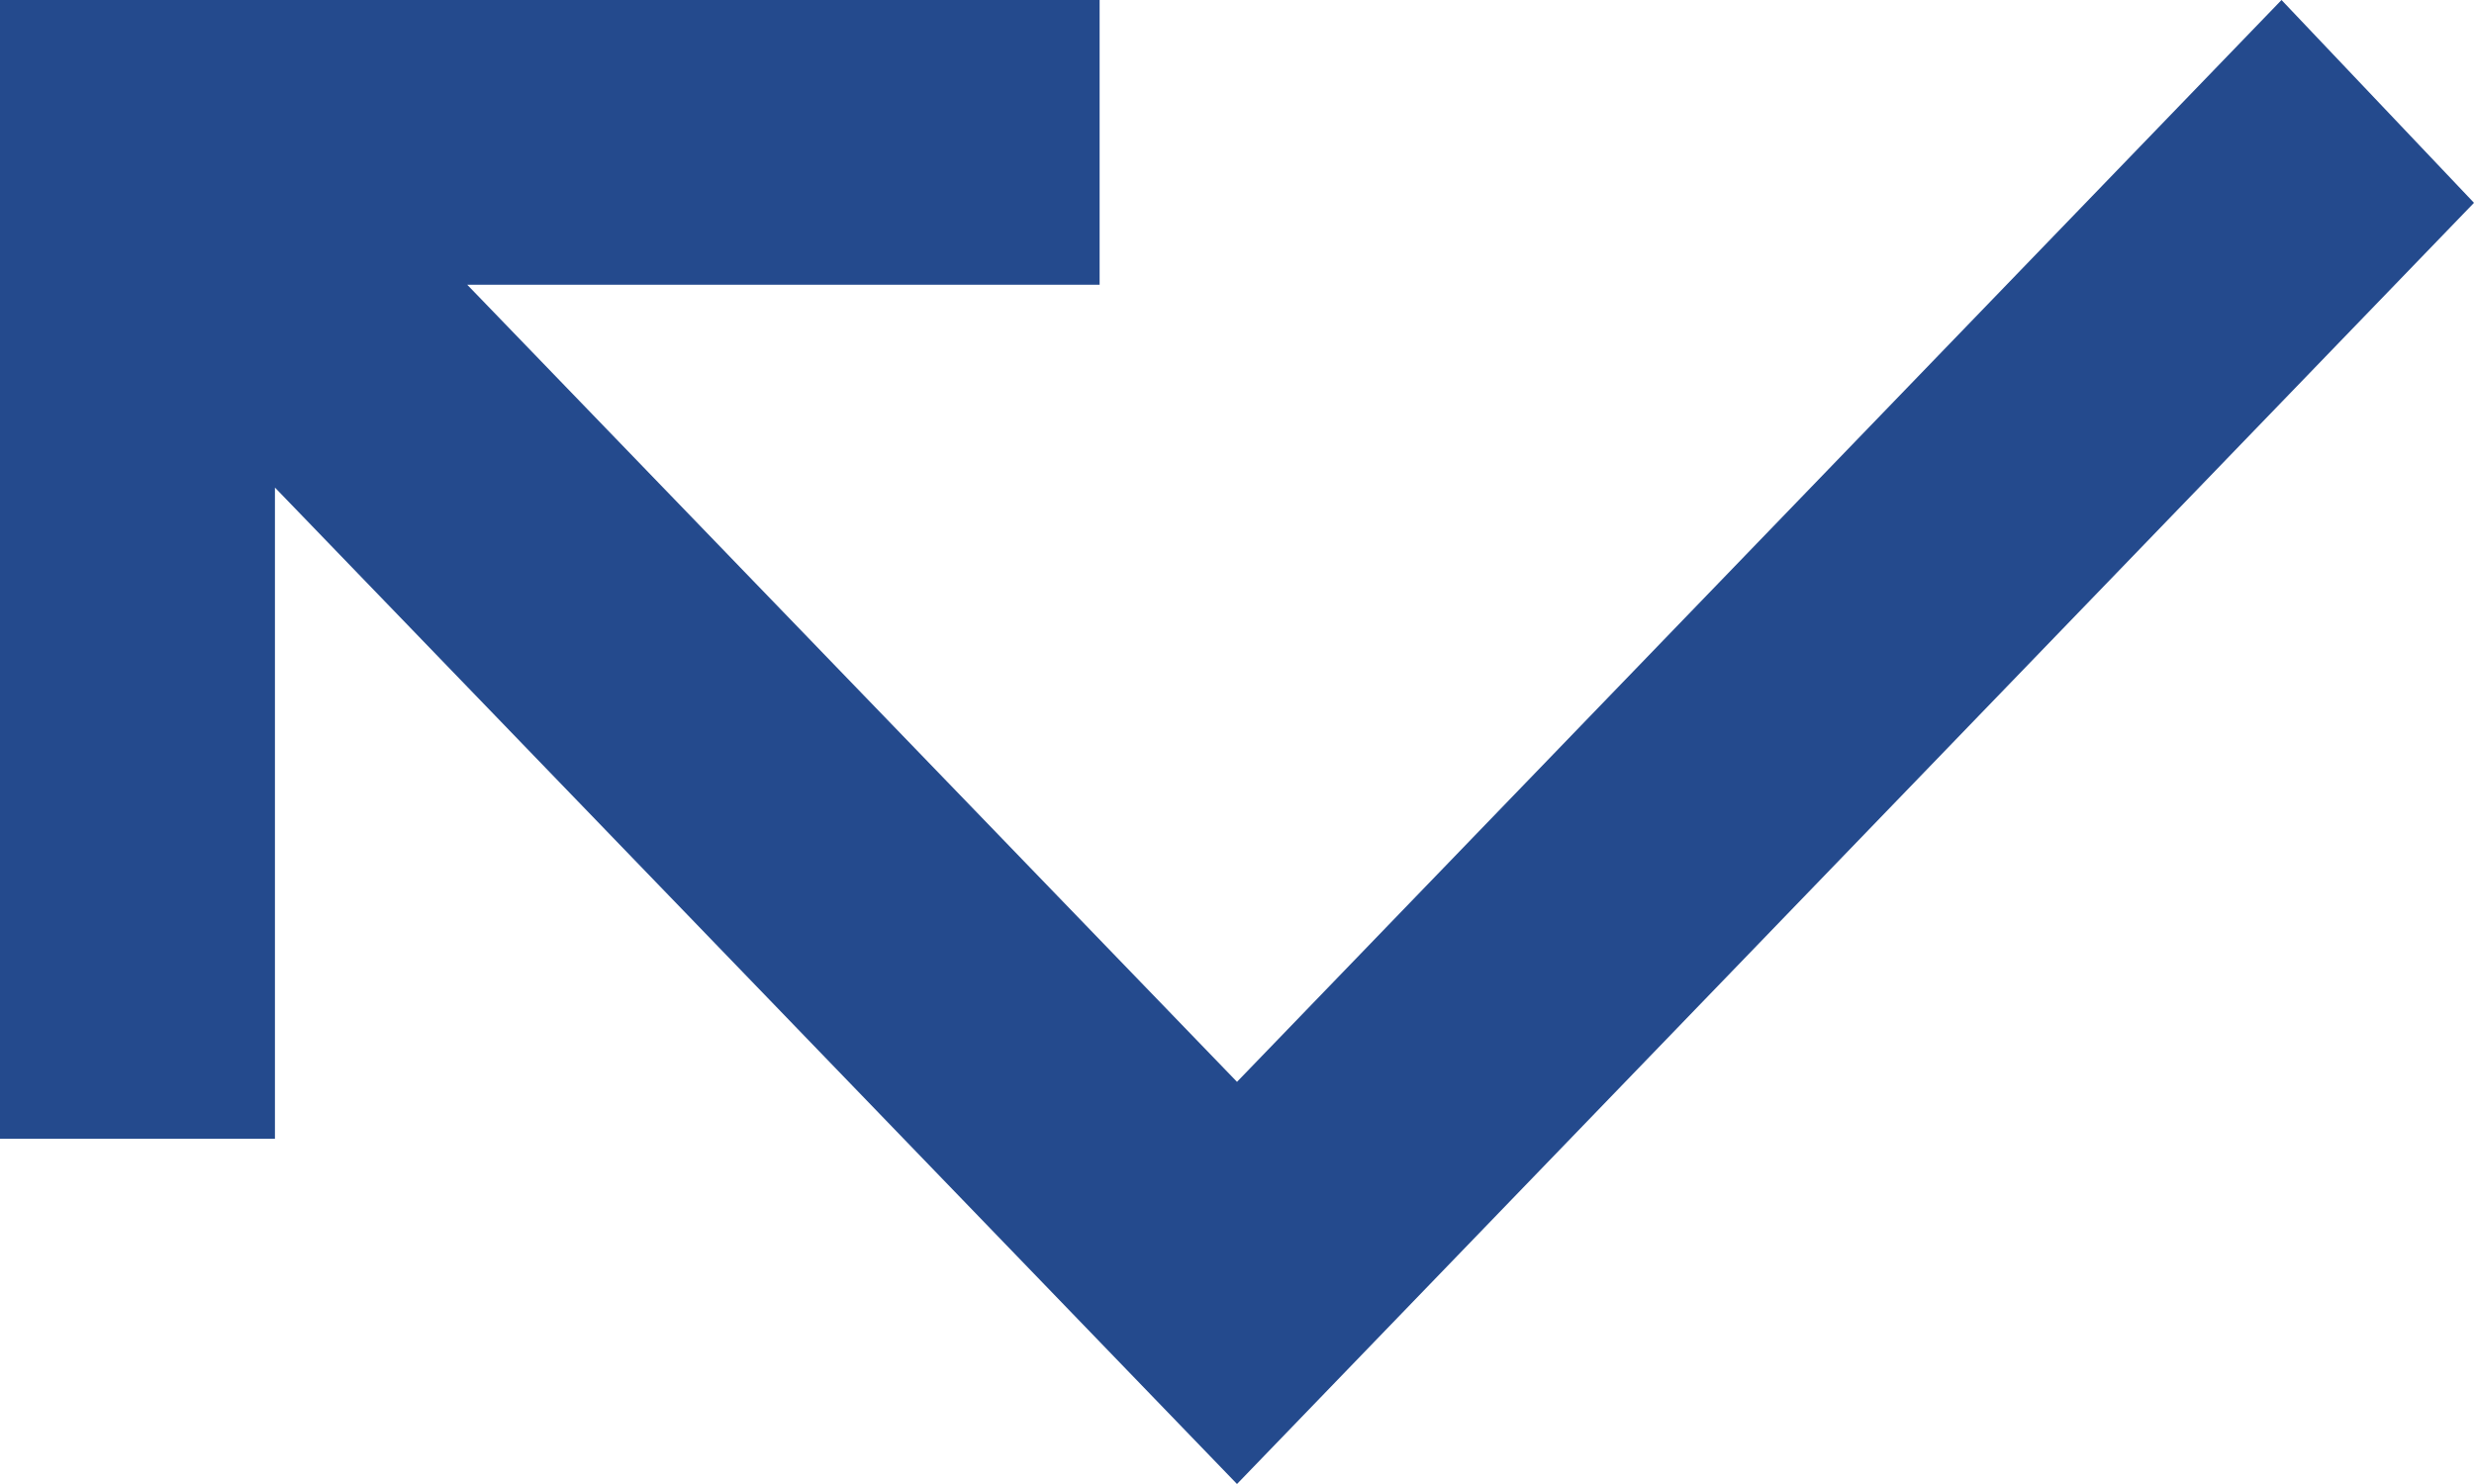
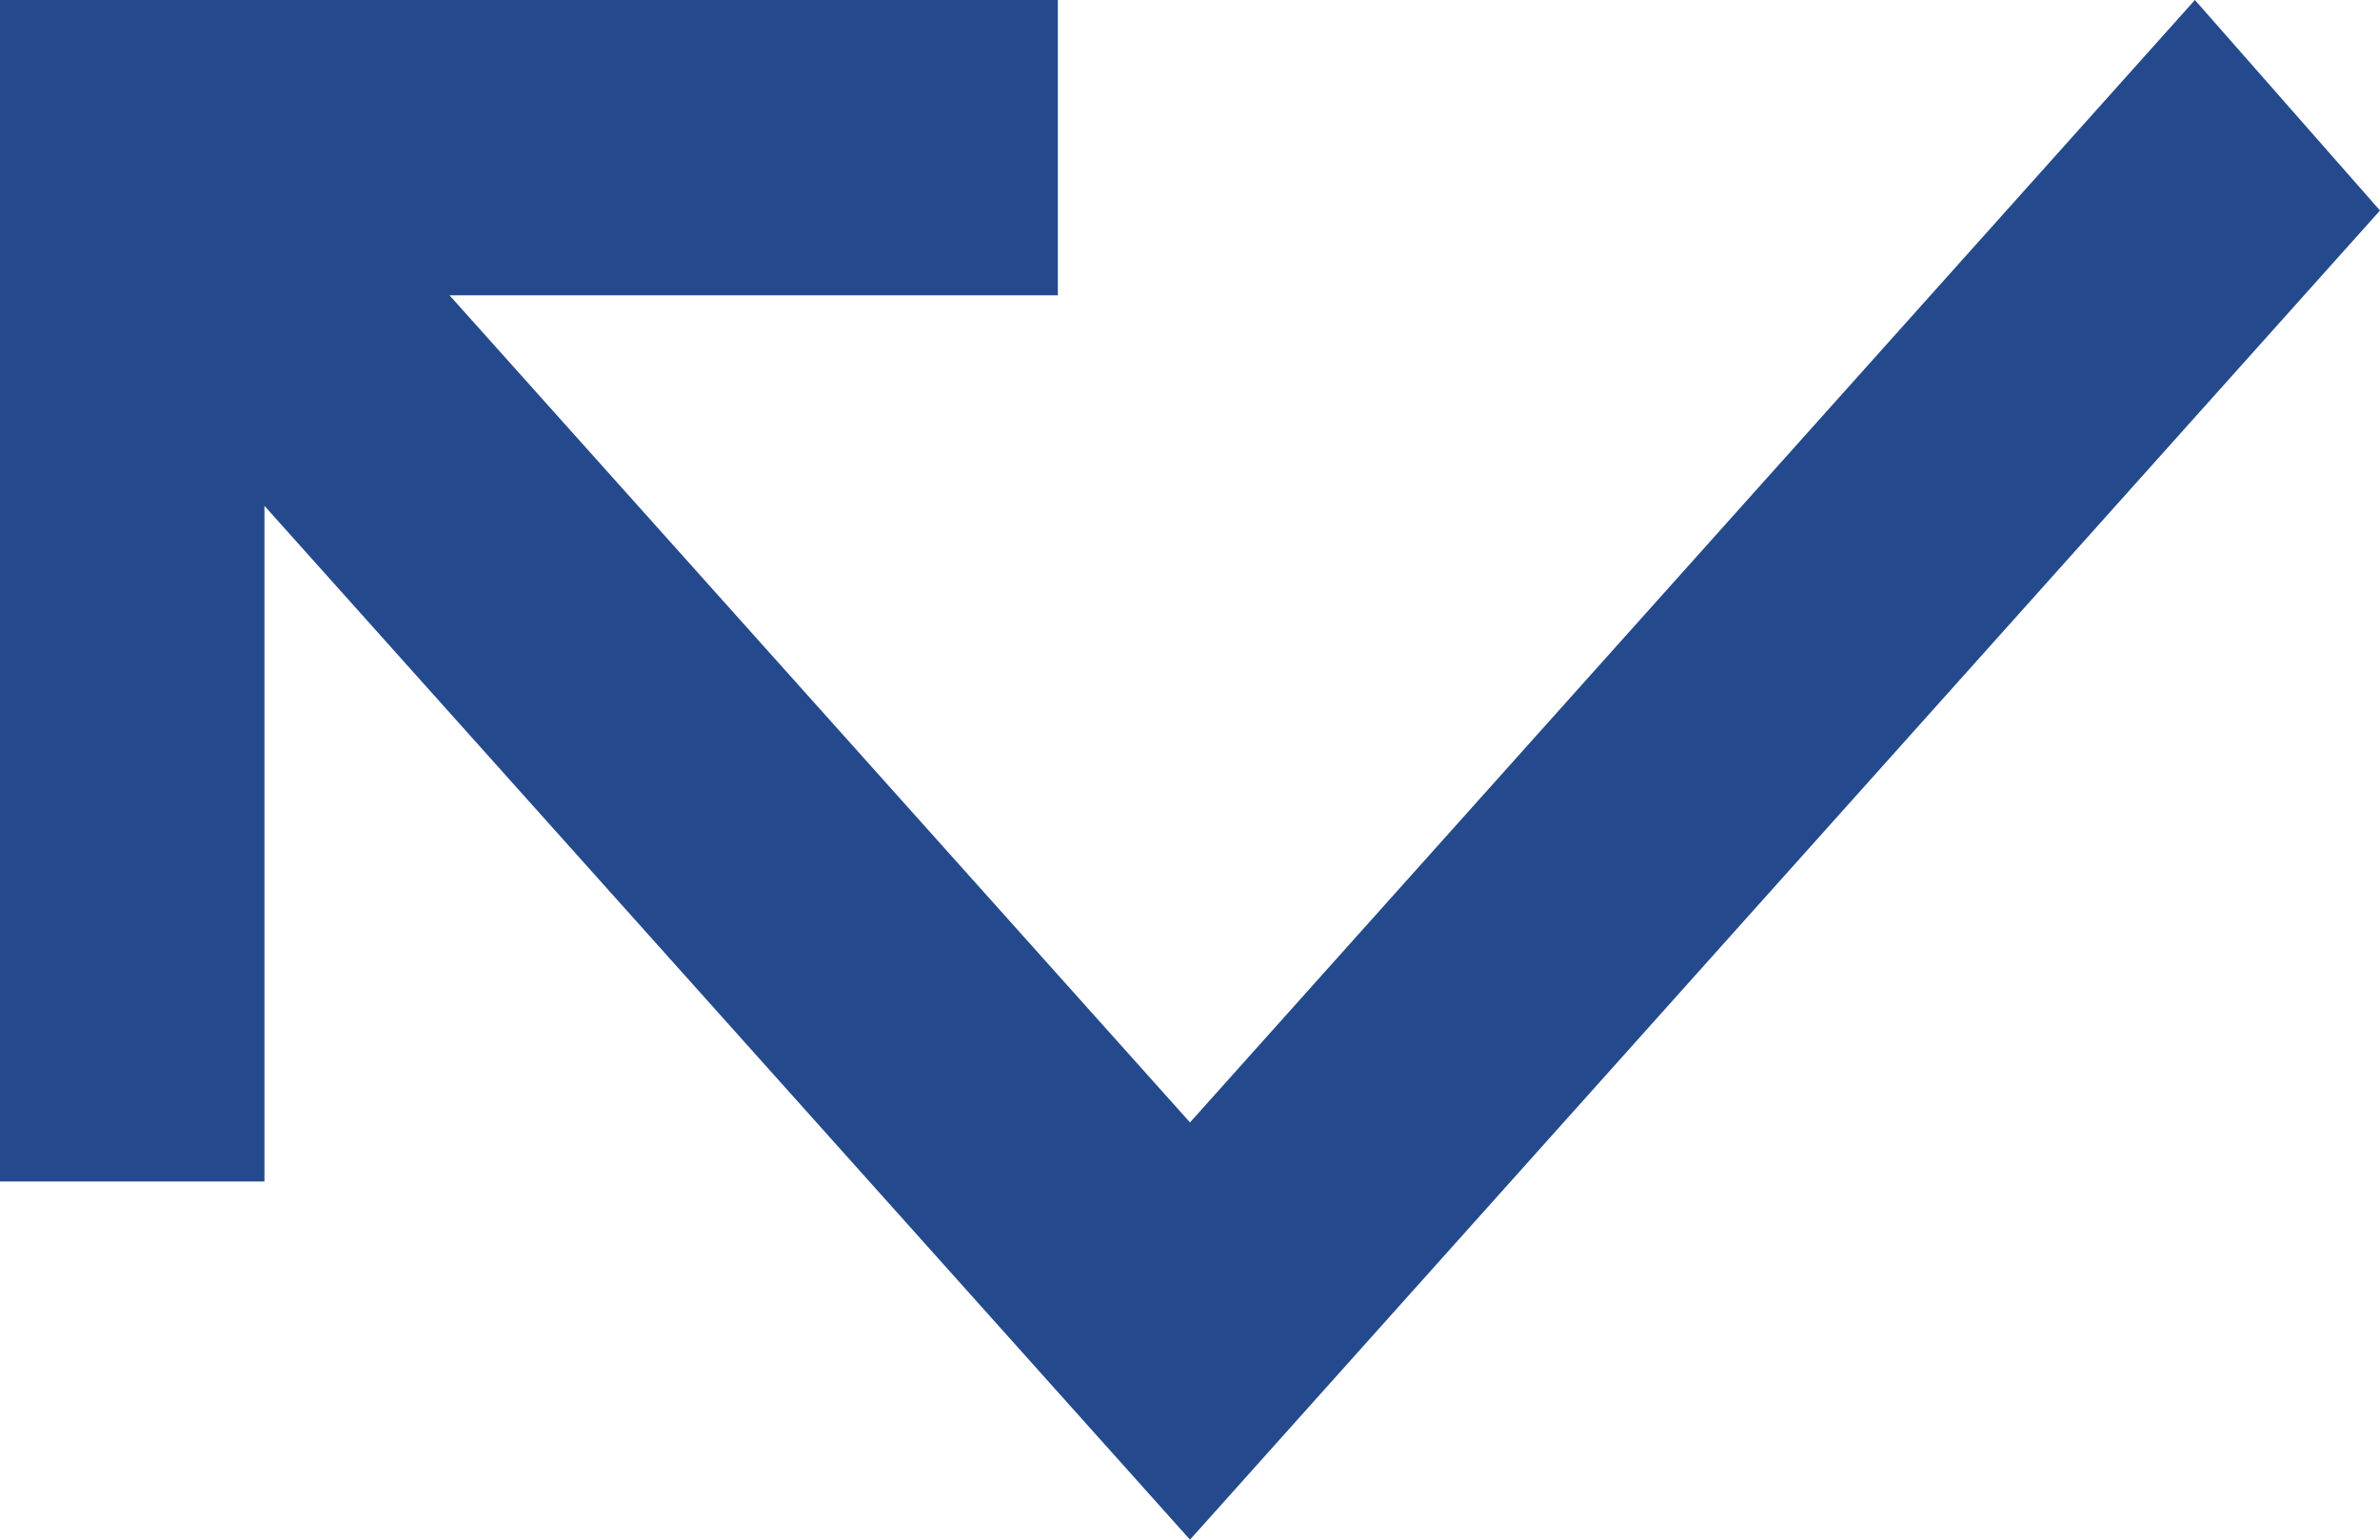
- <svg xmlns="http://www.w3.org/2000/svg" width="15" height="9" viewBox="0 0 15 9" fill="none">
-   <path d="M7.5 9L1.667 2.957V6.906H0V0H6.667V1.727H2.833L7.5 6.561L13.833 0L15 1.23L7.5 9Z" fill="#244A8D" />
+ <svg xmlns="http://www.w3.org/2000/svg" width="17" height="11" viewBox="0 0 17 11" fill="none">
+   <path d="M8.5 11L1.889 3.614V8.441H0V0H7.556V2.11H3.211L8.5 8.019L15.678 0L17 1.504L8.5 11Z" fill="#244A8D" />
</svg>
